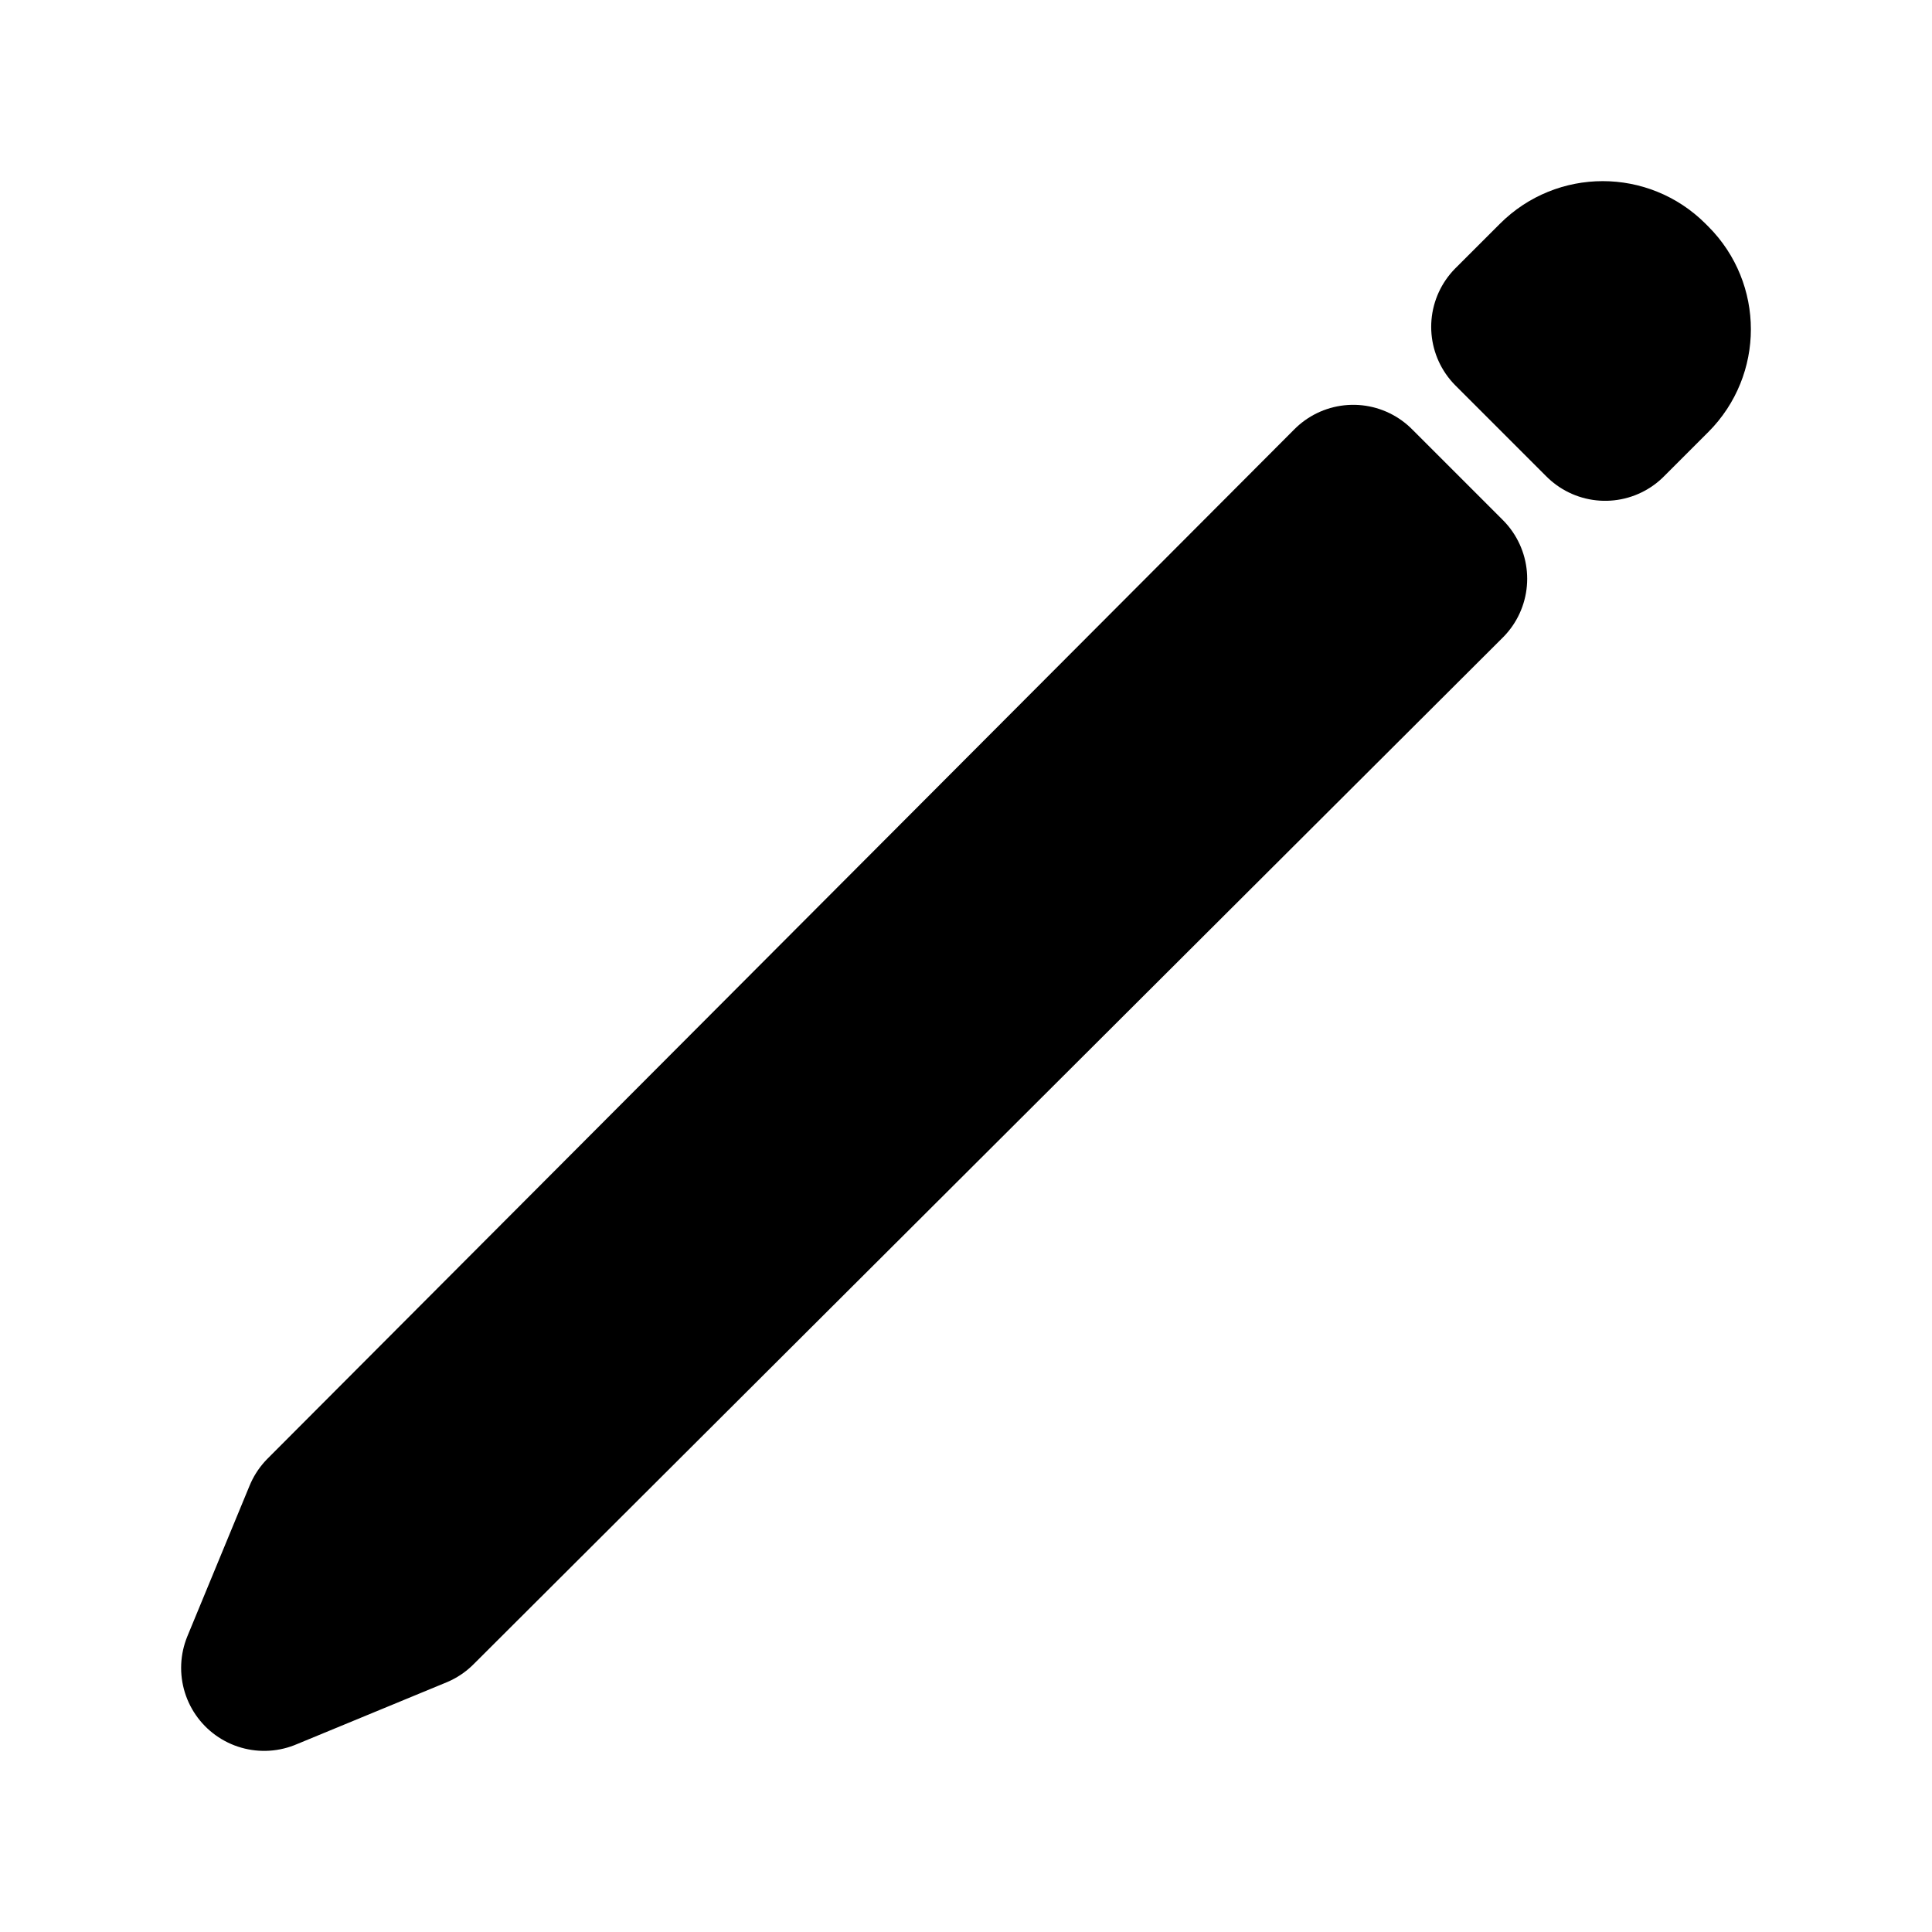
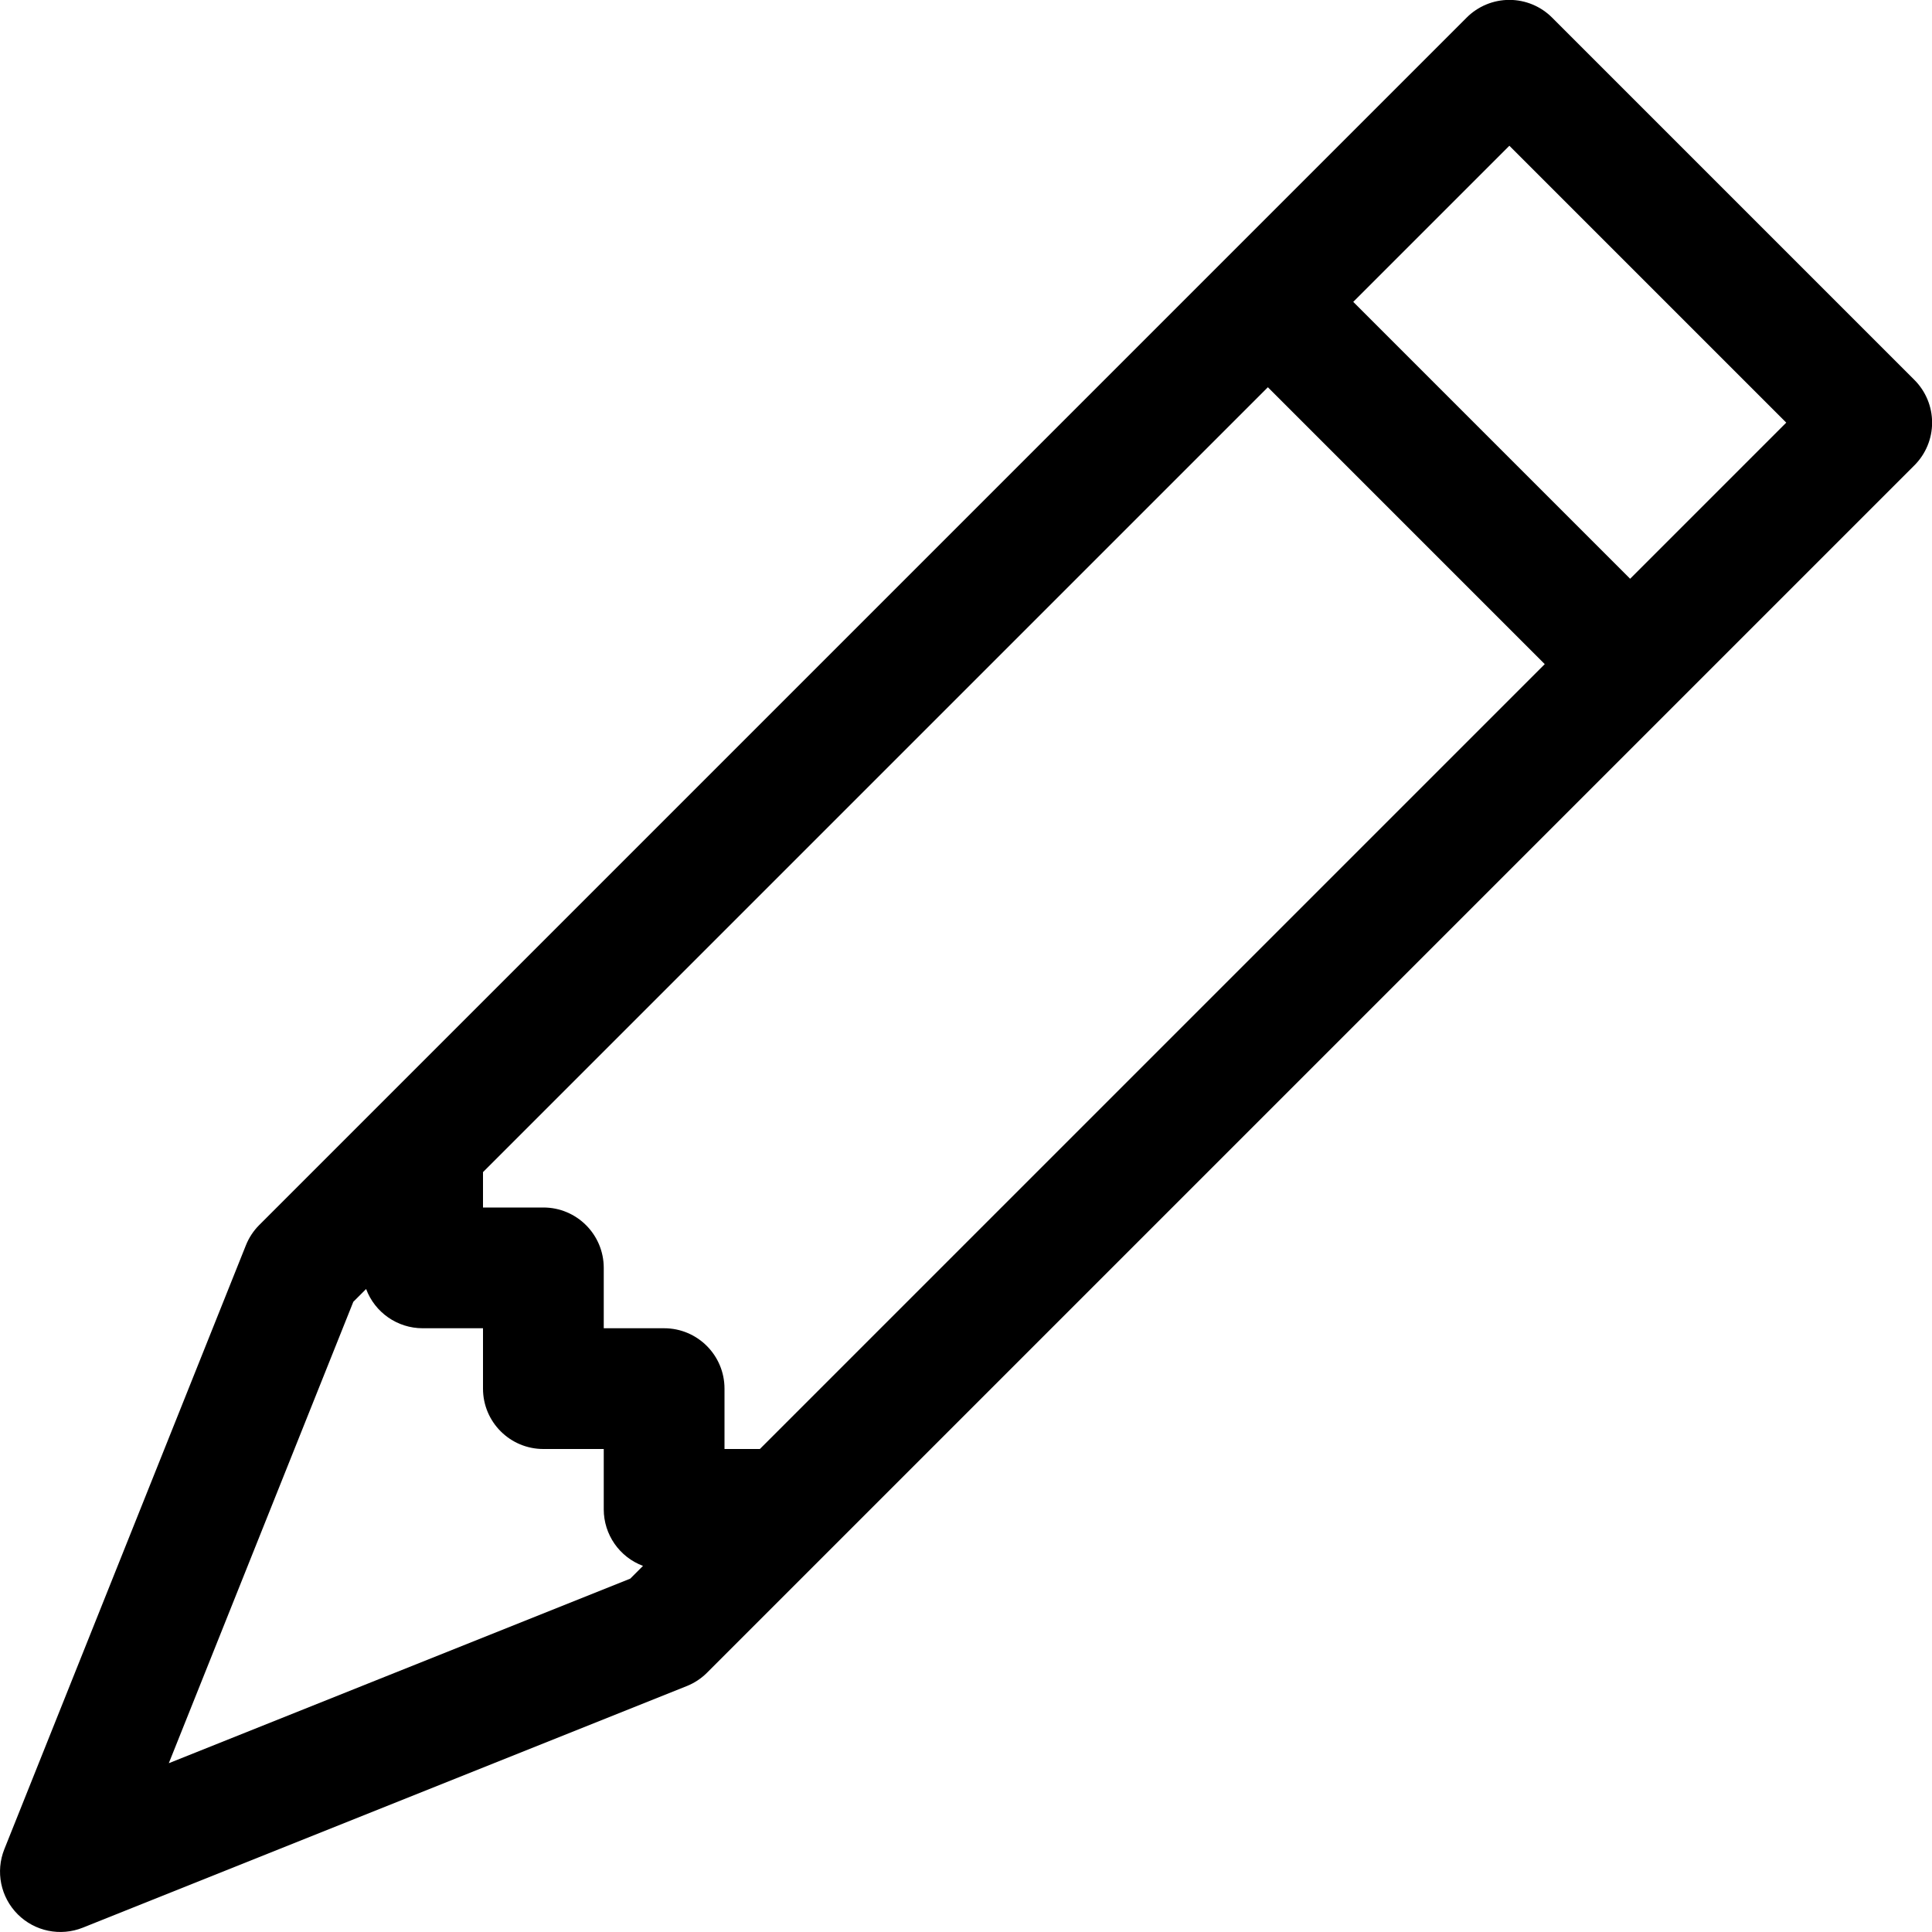
- <svg xmlns="http://www.w3.org/2000/svg" width="512" height="512" viewBox="0 0 512 512">
-   <polygon points="358.62 129.28 86.49 402.08 70 442 109.92 425.51 382.72 153.38 358.62 129.28" style="fill:none;stroke:#000;stroke-linecap:round;stroke-linejoin:round;stroke-width:44px" />
-   <path d="M413.07,74.84,401.28,86.62l24.1,24.1,11.79-11.79a16.51,16.51,0,0,0,0-23.34l-.75-.75A16.51,16.51,0,0,0,413.07,74.84Z" style="fill:none;stroke:#000;stroke-linecap:round;stroke-linejoin:round;stroke-width:44px" />
+ <svg xmlns="http://www.w3.org/2000/svg" width="16" height="16" fill="currentColor" class="bi bi-pencil" viewBox="0 0 16 16">
+   <path d="M12.146.146a.5.5 0 0 1 .708 0l3 3a.5.5 0 0 1 0 .708l-10 10a.5.5 0 0 1-.168.11l-5 2a.5.5 0 0 1-.65-.65l2-5a.5.5 0 0 1 .11-.168zM11.207 2.5 13.5 4.793 14.793 3.5 12.5 1.207zm1.586 3L10.5 3.207 4 9.707V10h.5a.5.5 0 0 1 .5.5v.5h.5a.5.5 0 0 1 .5.5v.5h.293zm-9.761 5.175-.106.106-1.528 3.821 3.821-1.528.106-.106A.5.5 0 0 1 5 12.5V12h-.5a.5.5 0 0 1-.5-.5V11h-.5a.5.5 0 0 1-.468-.325" />
</svg>
